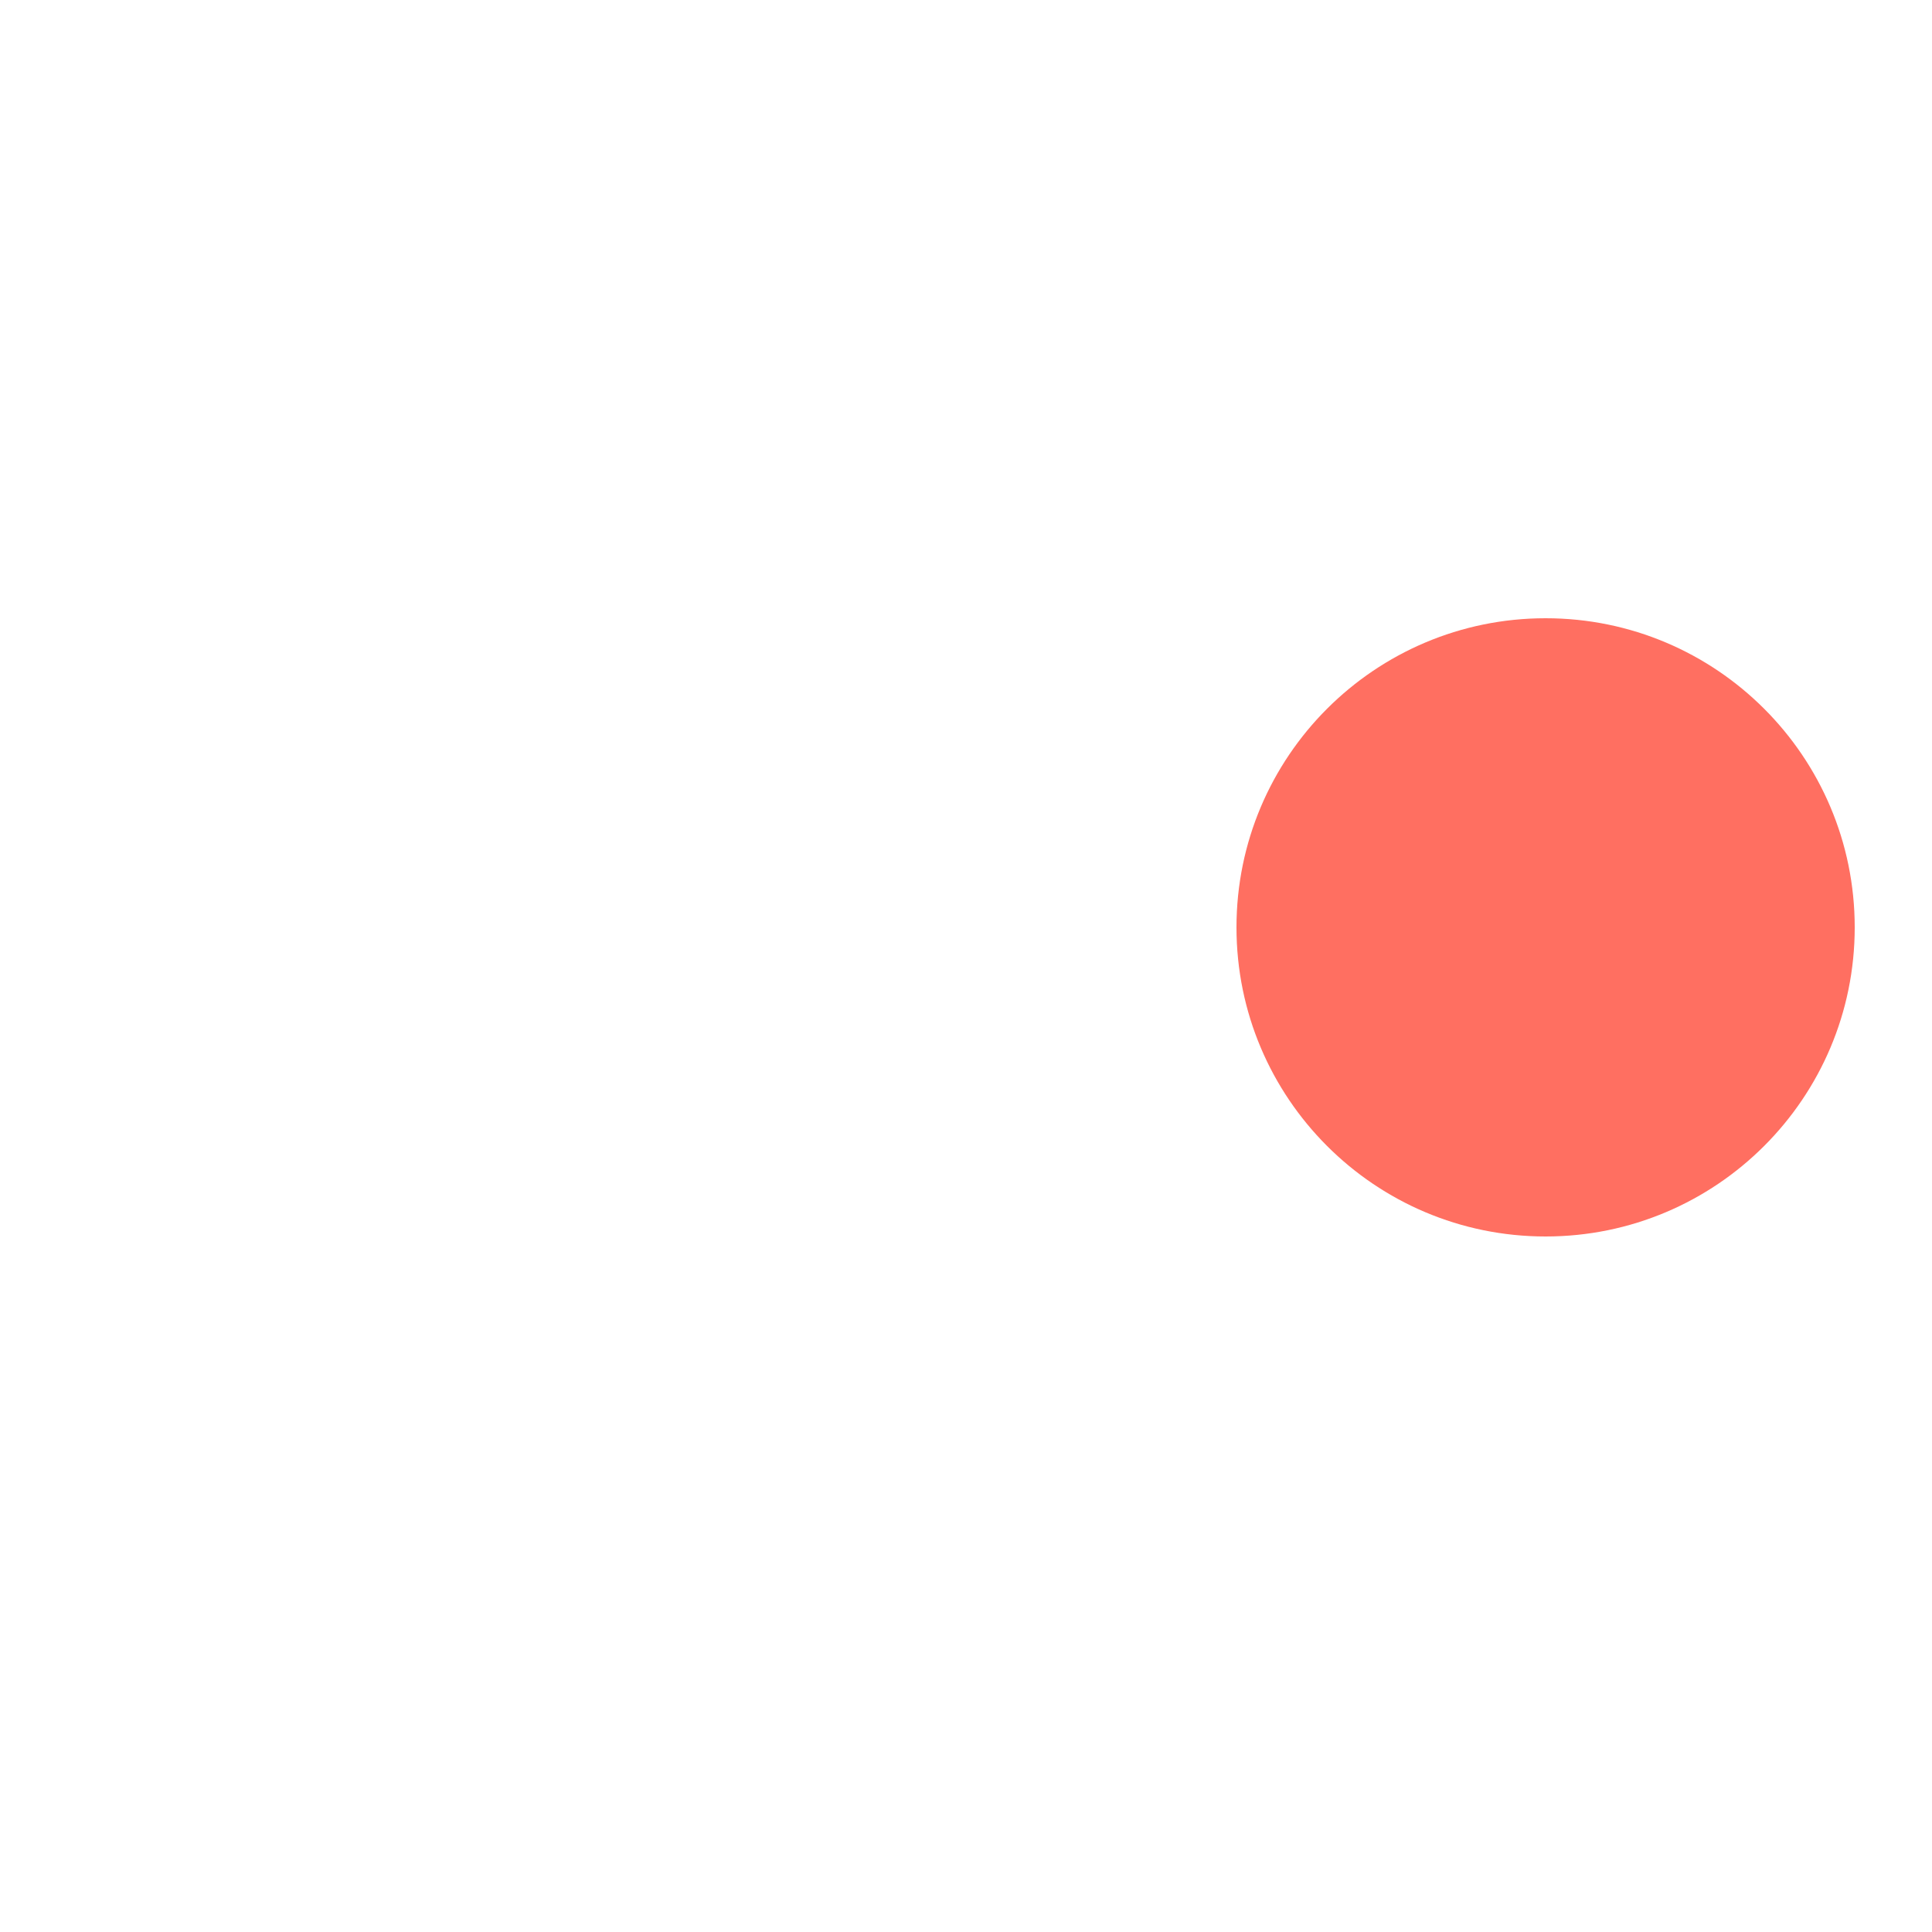
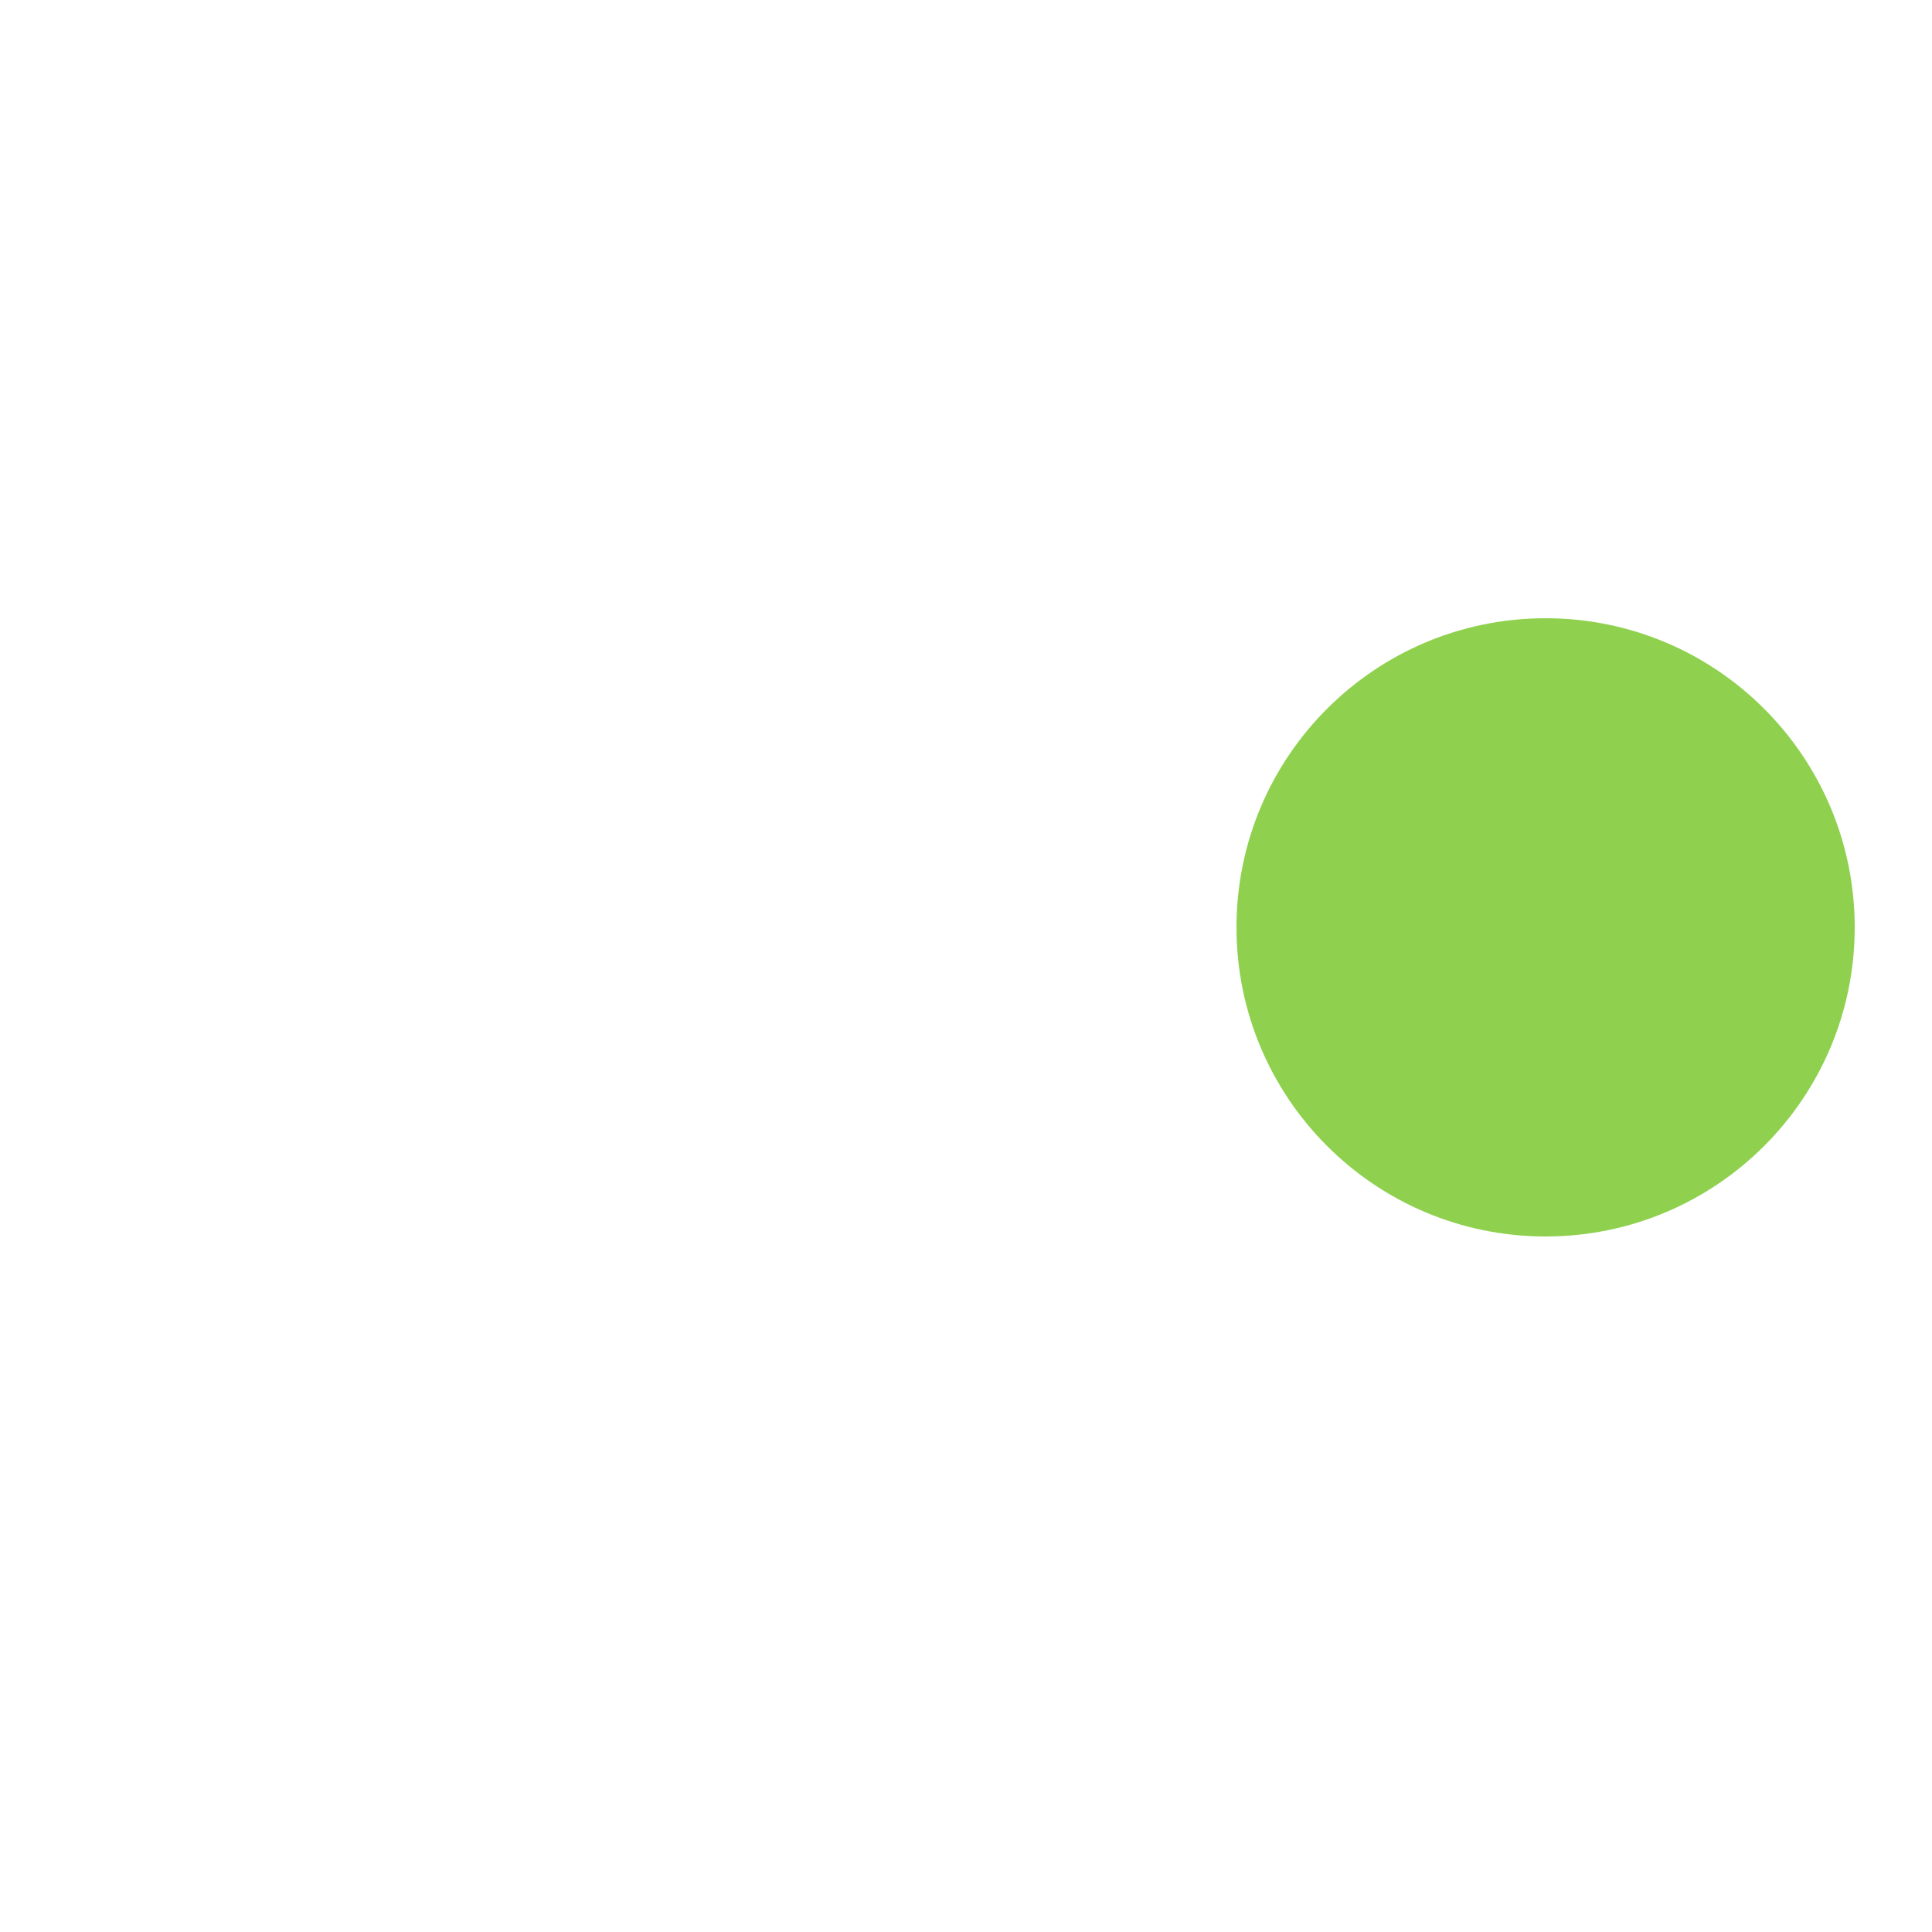
<svg xmlns="http://www.w3.org/2000/svg" width="25" height="25">
  <circle cx="4" cy="12" r="4" fill="transparent" />
  <circle cx="12" cy="12" r="4" fill="transparent" />
-   <circle cx="20" cy="12" r="4" fill="#FF6F61    " />
+   <circle cx="20" cy="12" r="4" fill="#8fd14f" />
</svg>
